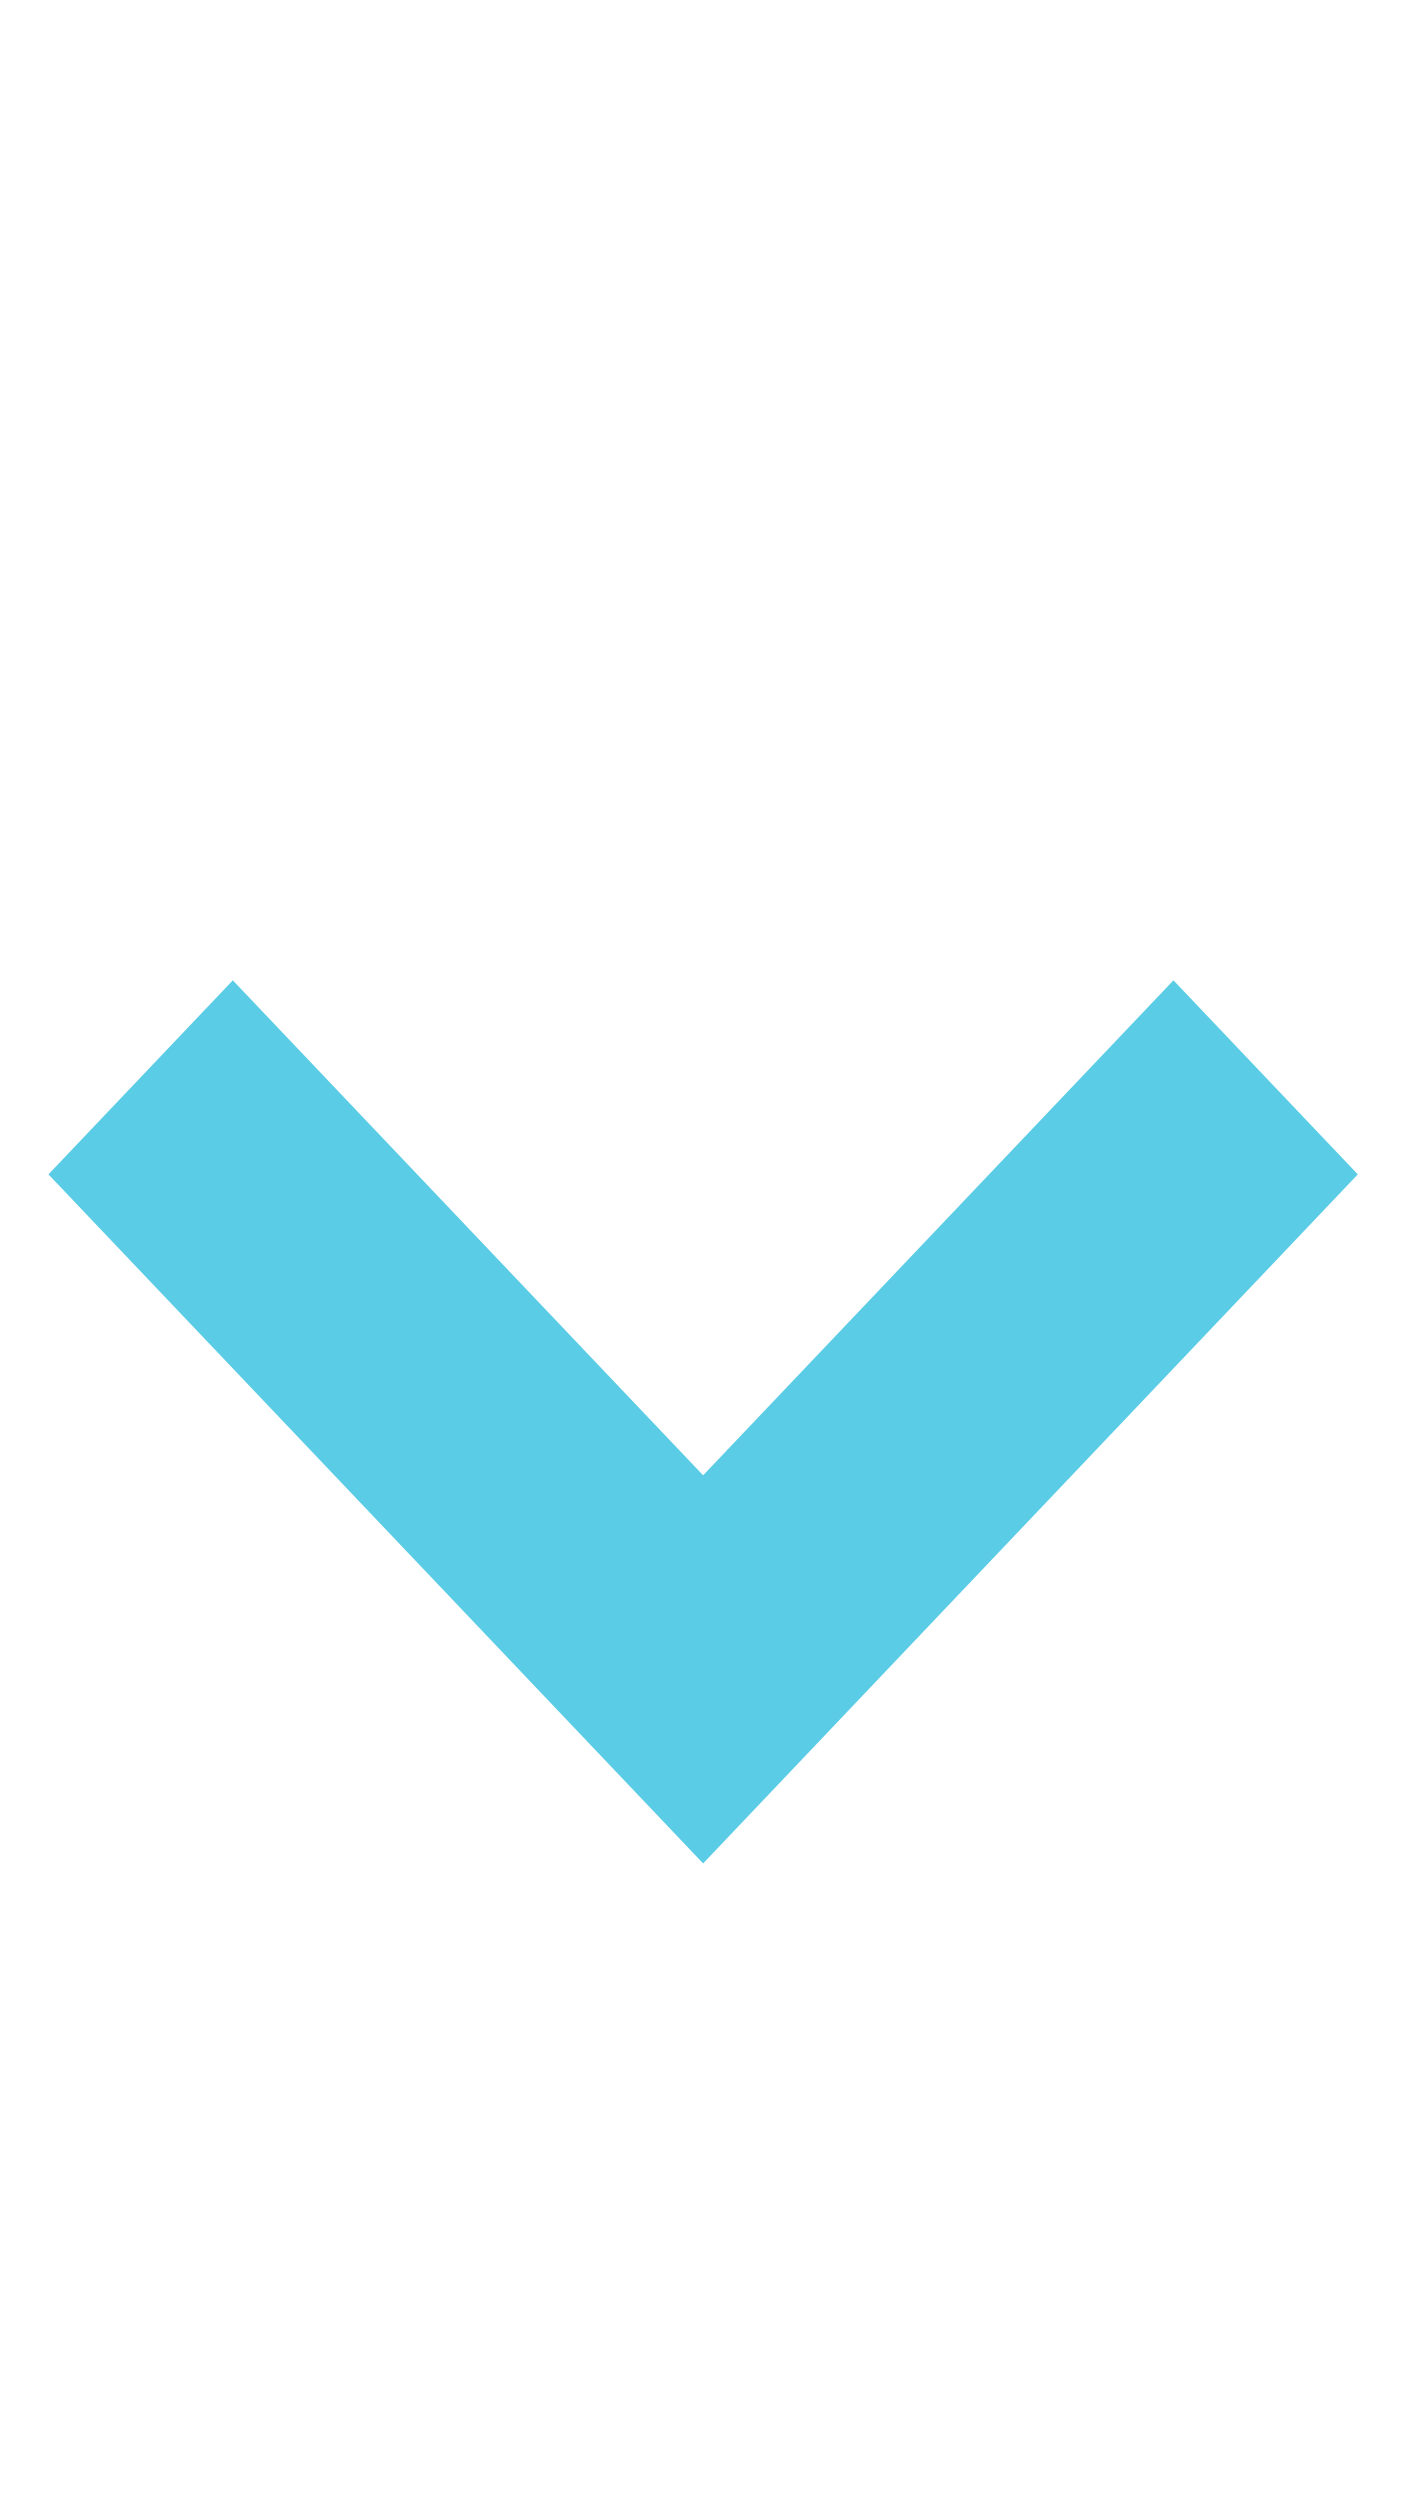
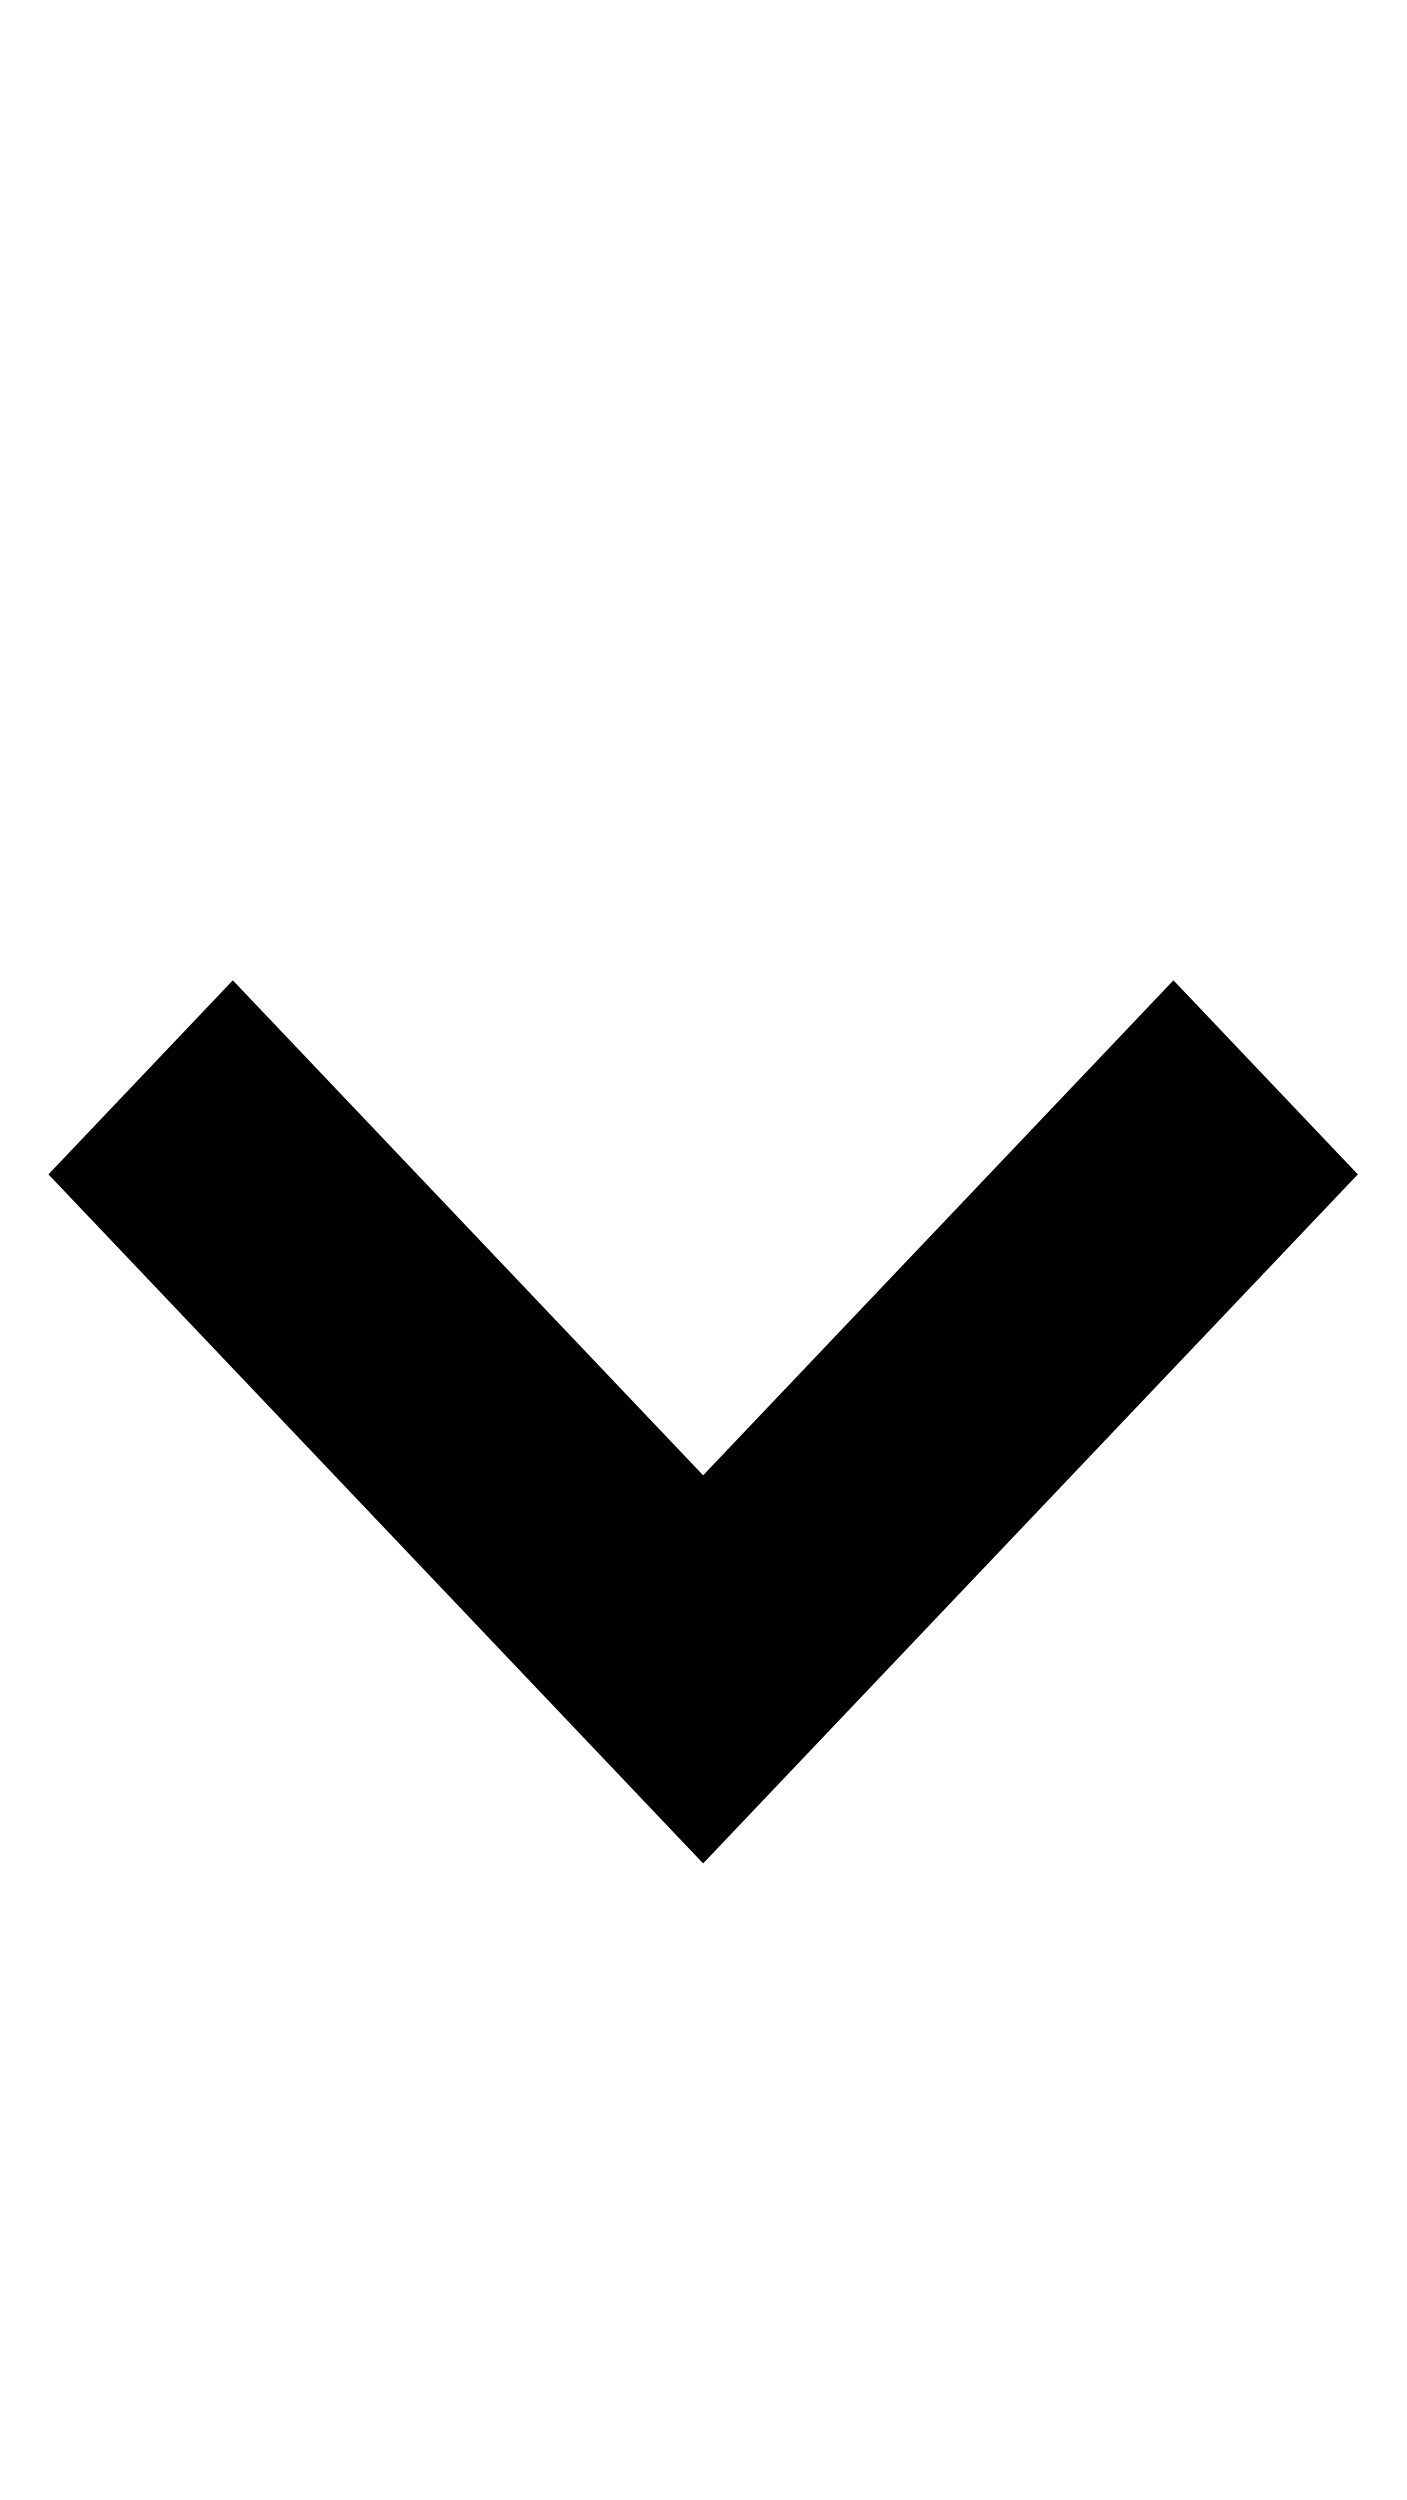
<svg xmlns="http://www.w3.org/2000/svg" width="9" height="16" viewBox="0 0 9 16">
-   <path fill="#5ACCE6" fill-rule="evenodd" d="M8.69 7.516L7.51 6.274 4.5 9.442 1.49 6.274 0.31 7.516 4.5 11.926z" />
+   <path fill="currentColor" fill-rule="evenodd" d="M8.69 7.516L7.51 6.274 4.5 9.442 1.49 6.274 0.31 7.516 4.5 11.926z" />
</svg>
